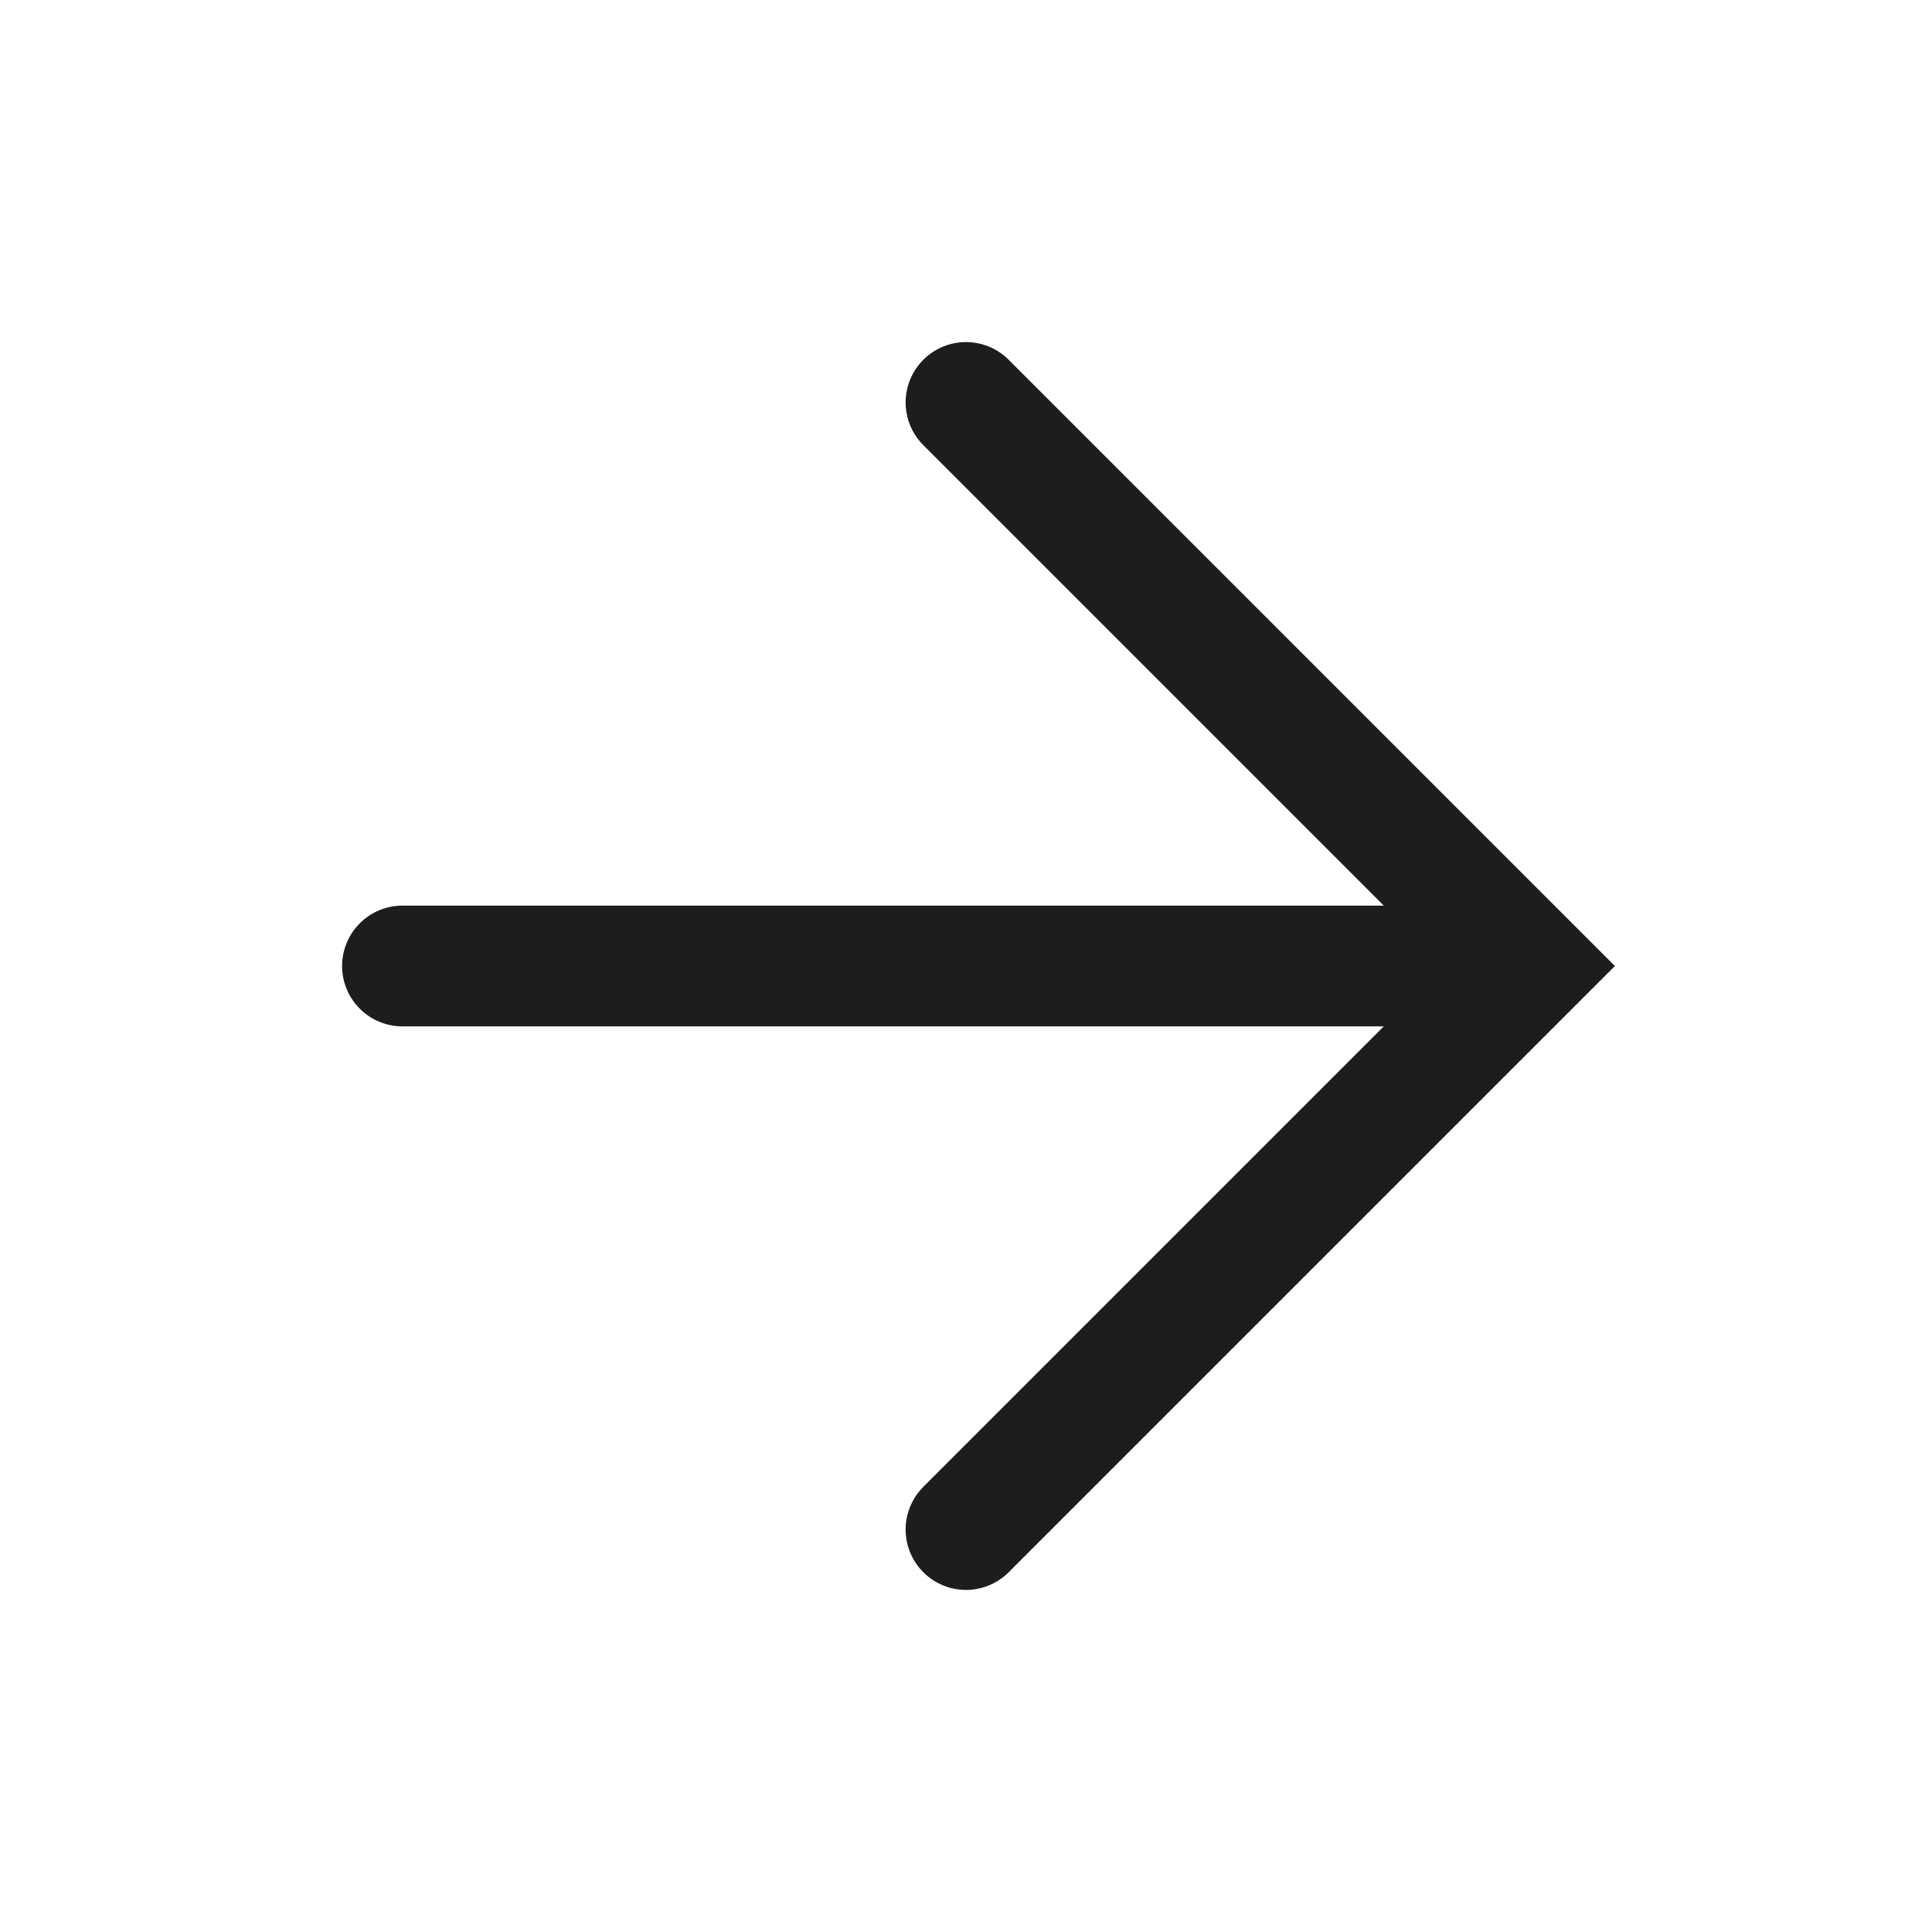
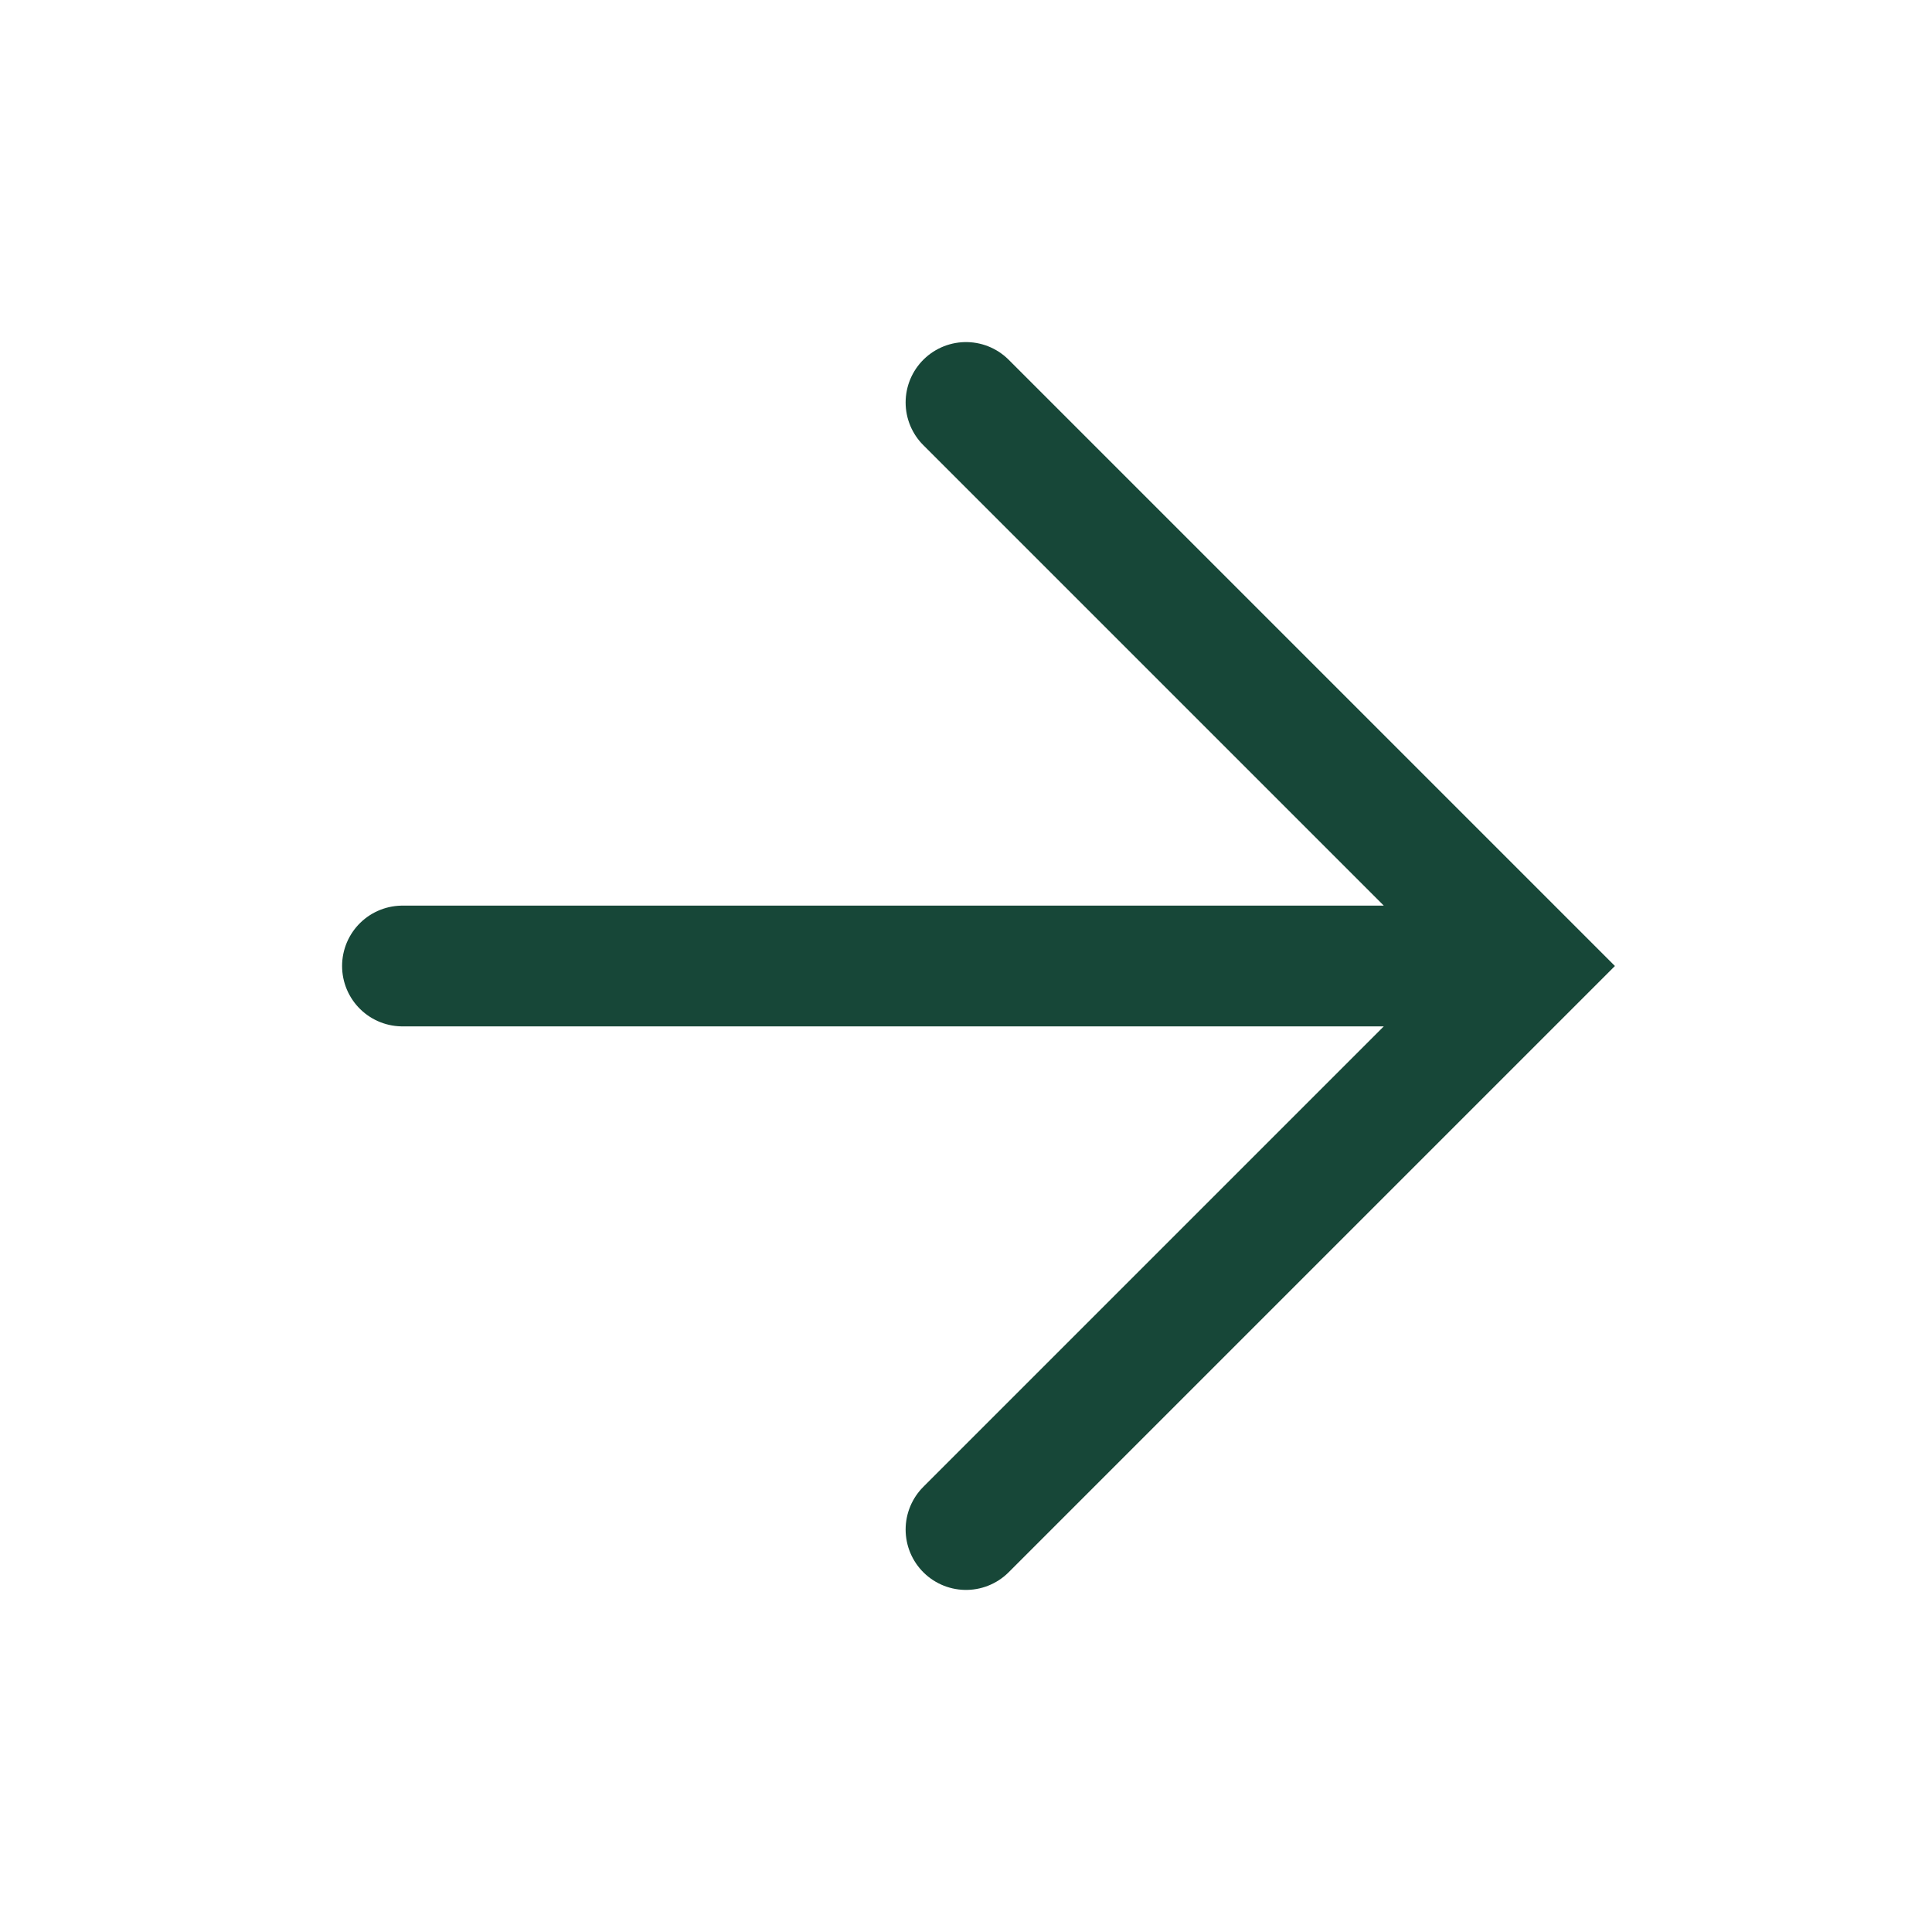
<svg xmlns="http://www.w3.org/2000/svg" preserveAspectRatio="none" overflow="visible" style="display: block;" width="16" height="16" viewBox="0 0 16 16" fill="none">
  <g id="arrow-right">
-     <path id="Vector" d="M3.333 8H12.667M8 12.667L12.667 8L8 3.333" stroke-linecap="round" stroke="#1D1D1F" />
+     <path id="Vector" d="M3.333 8H12.667M8 12.667L12.667 8L8 3.333" stroke-linecap="round" stroke="#174738" />
  </g>
</svg>
